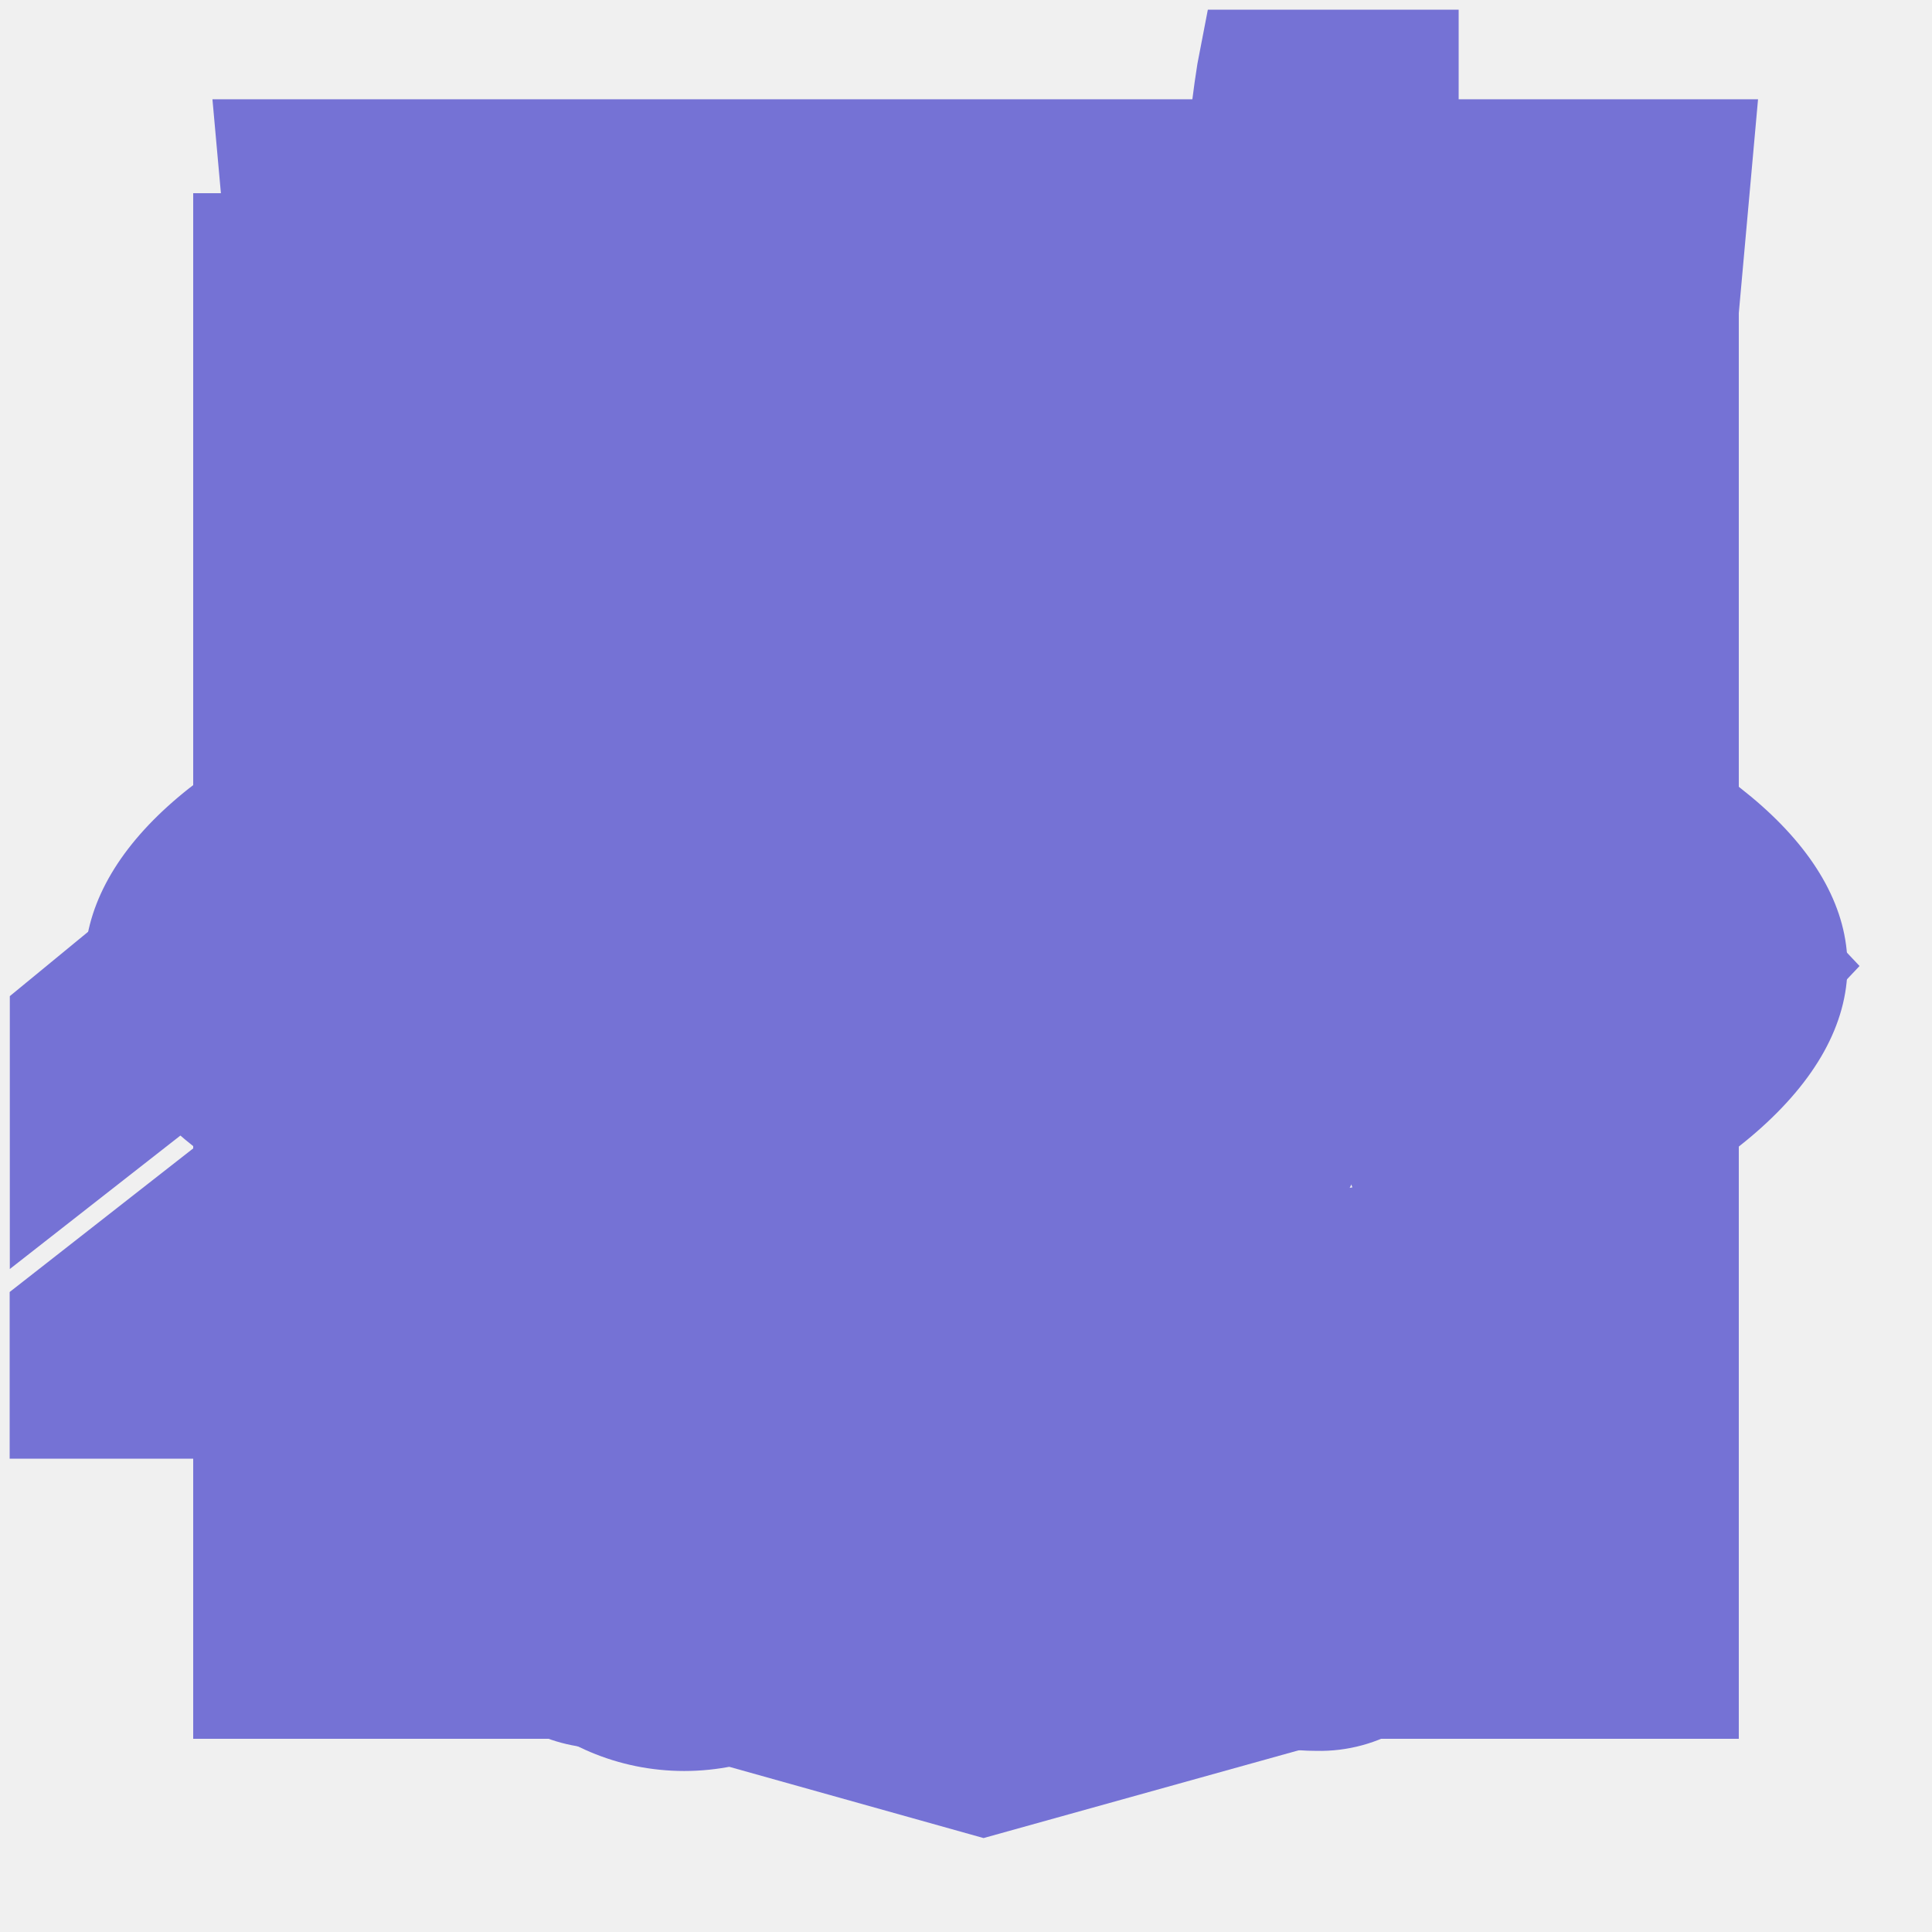
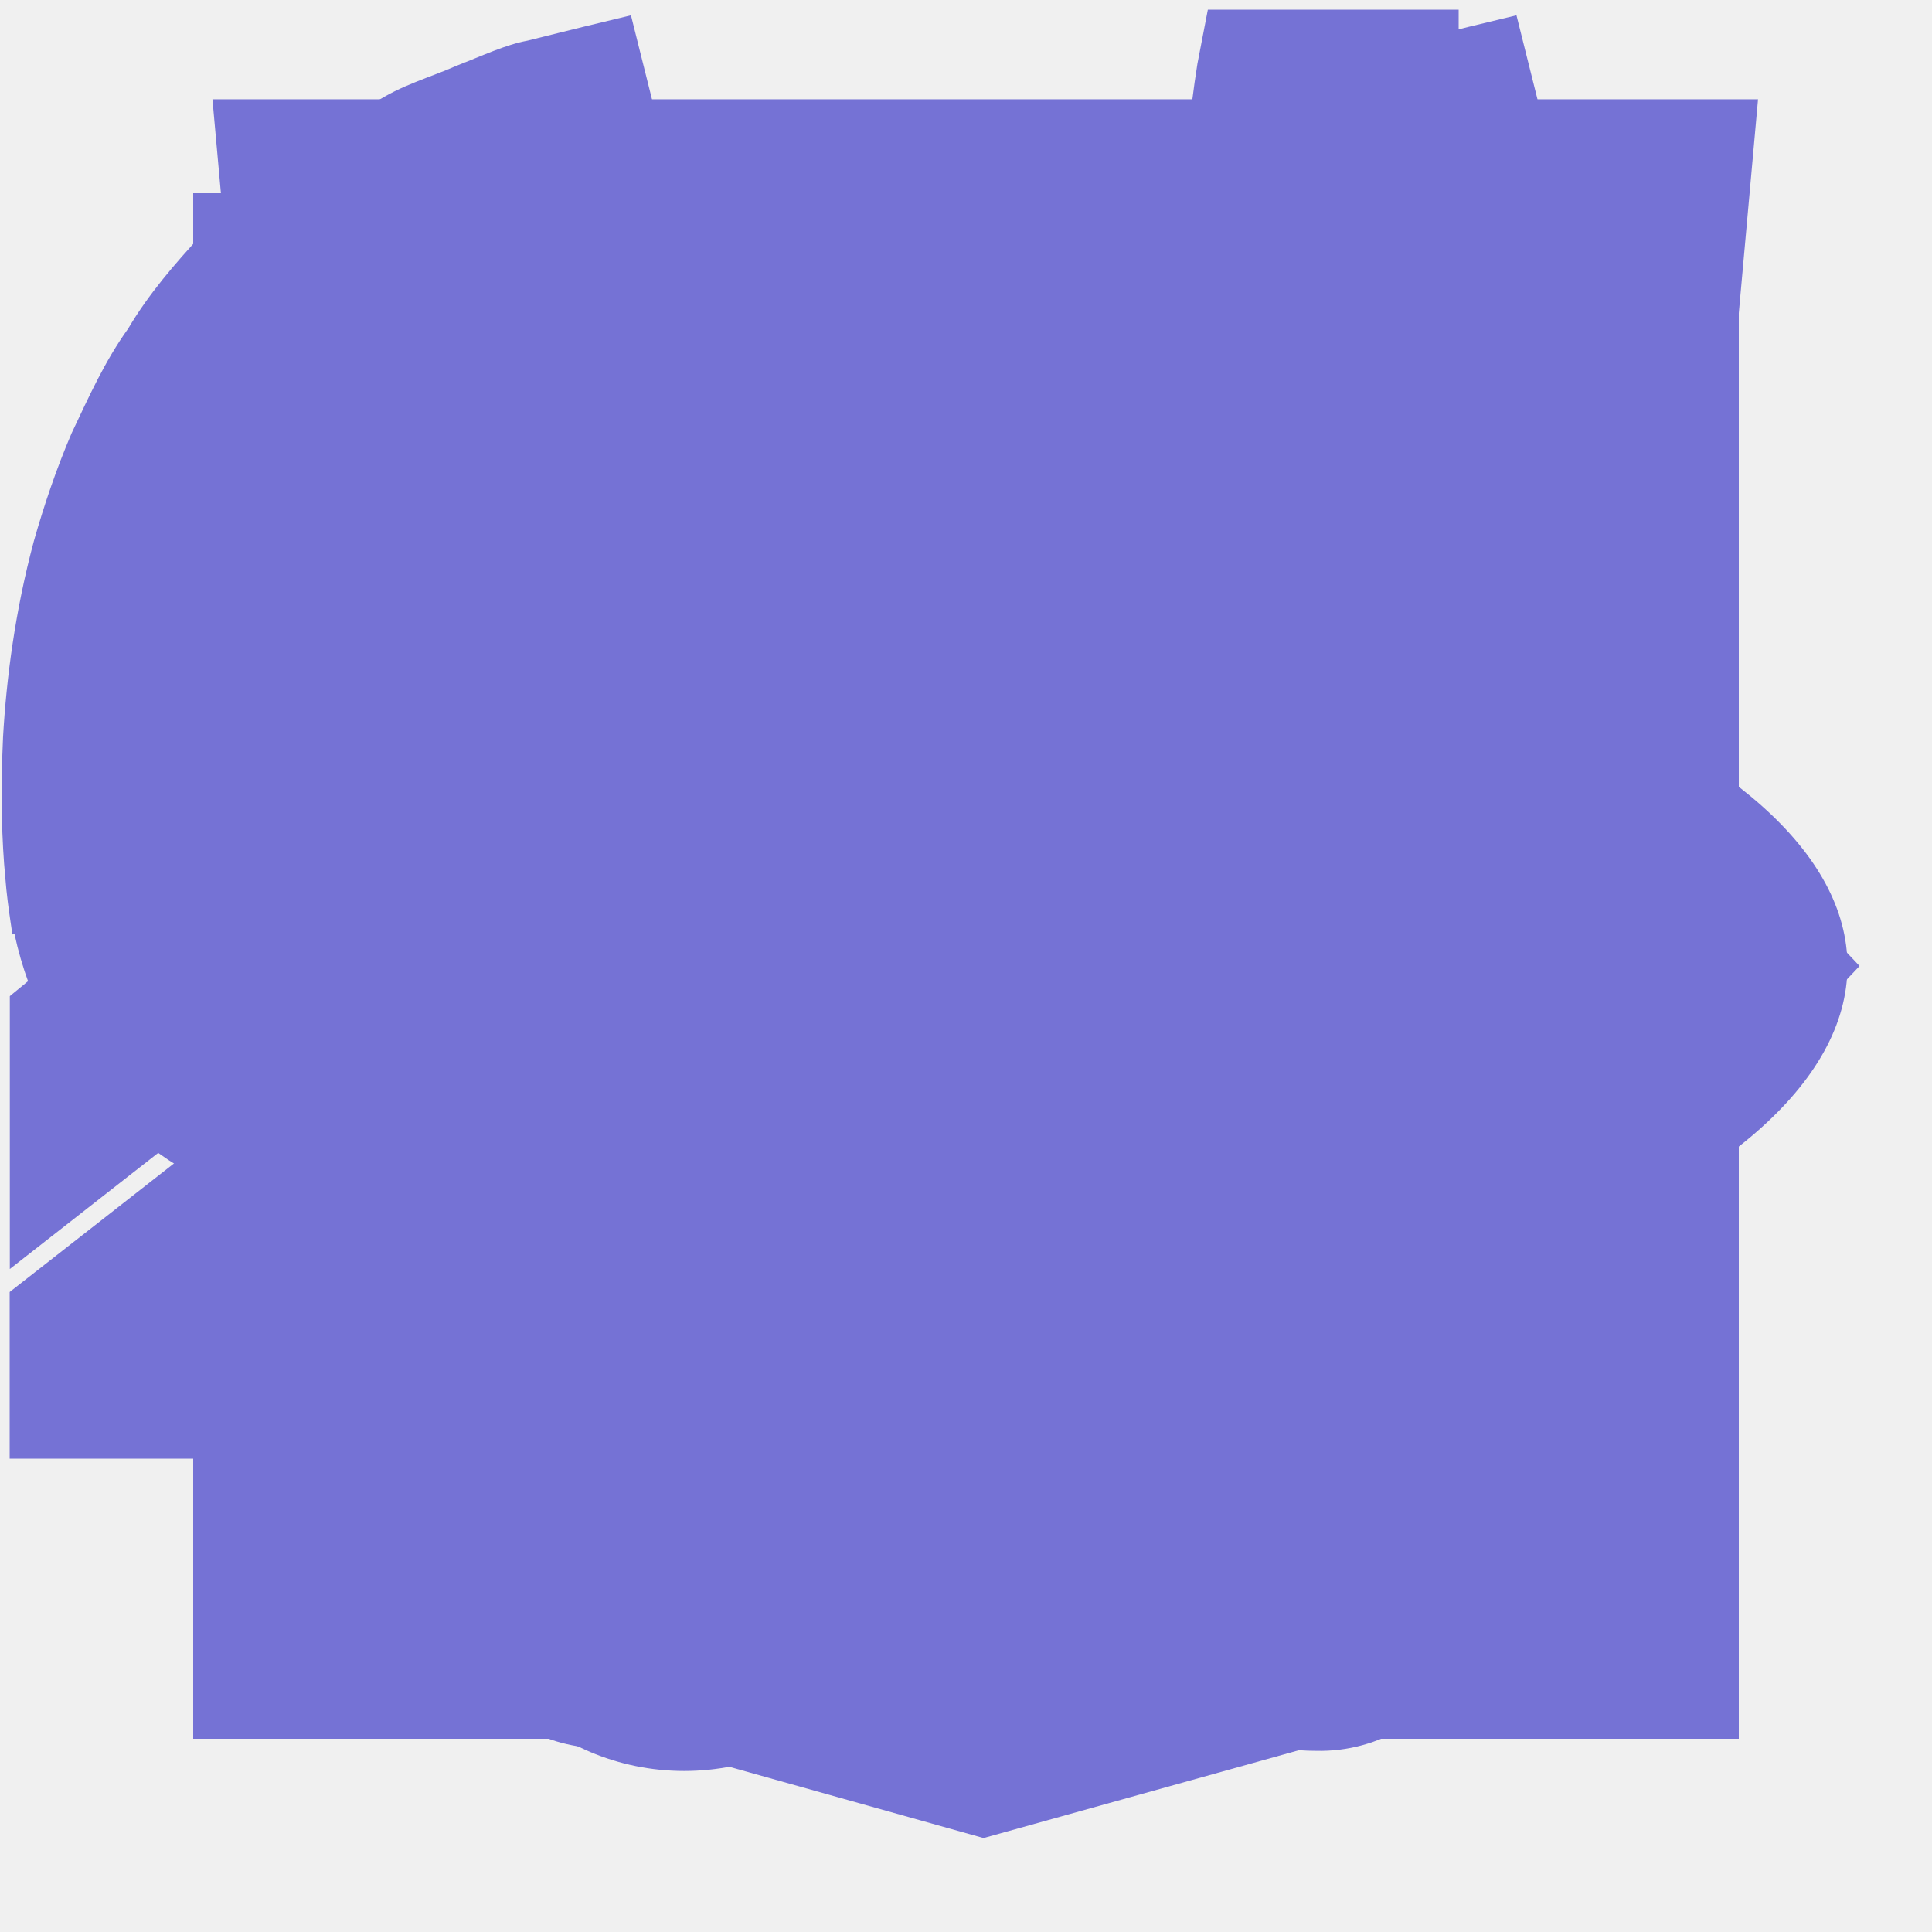
<svg xmlns="http://www.w3.org/2000/svg" width="50" height="50" viewBox="0 0 50 50" fill="none">
  <g id="code">
    <path fill-rule="evenodd" clip-rule="evenodd" d="M18.312 42.065L27.262 6.688L31.438 7.872L22.488 43.312L18.312 42.065Z" fill="#7572D5" />
    <path fill-rule="evenodd" clip-rule="evenodd" d="M13.502 12.688L16.562 15.928L7.995 25L16.562 34.072L13.502 37.312L1.875 25L13.502 12.688Z" fill="#7572D5" />
    <path fill-rule="evenodd" clip-rule="evenodd" d="M36.498 12.688L33.438 15.928L42.005 25L33.438 34.072L36.498 37.312L48.125 25L36.498 12.688Z" fill="#7572D5" />
  </g>
  <g id="css">
    <path d="M38.051 10.844L12.946 10.838L13.351 15.755L32.638 15.758L32.152 20.85H19.503L19.961 25.674H31.736L31.039 32.281L25.497 33.789L19.866 32.27L19.508 28.313H14.536L15.088 35.541L25.497 38.734L35.731 35.865L38.049 10.845L38.051 10.844ZM5.498 2.569H45.498L41.86 43L25.454 47.569L9.14 42.997L5.498 2.569Z" fill="#7572D5" />
  </g>
  <g id="styled">
    <path d="M37.259 6.25L36.989 7.65C36.571 10.302 36.722 11.061 37.868 12.045L38.975 12.955L37.829 18.03C37.144 21.059 36.304 23.597 35.771 24.431C35.313 25.15 34.78 26.21 34.664 26.779C34.473 27.459 33.825 28.143 32.833 28.748C31.958 29.242 30.238 30.566 29.02 31.629C28.047 32.499 27.377 33.033 27.013 33.262L25.823 34.196C25.442 34.805 25.225 35.295 25.142 35.667C25.059 36.05 25.106 36.304 25.229 36.49C25.348 36.669 25.553 36.795 25.834 36.874C26.167 36.951 26.51 36.979 26.851 36.956C27.622 36.904 28.386 36.769 29.128 36.555C29.381 36.487 29.579 36.422 29.752 36.365C30.019 36.039 30.635 35.424 31.727 34.353C34.625 31.515 35.731 29.961 34.589 30.38C34.167 30.53 34.358 30.151 35.082 29.392C36.61 27.914 37.486 25.68 39.317 18.675C40.766 13.144 40.766 13.066 41.833 13.066C42.334 13.066 43.75 13.152 43.75 13.152V6.25H40.499H37.259ZM24.422 18.081C23.369 18.073 21.106 19.666 14.33 25.161C14.038 25.852 14.013 26.328 14.146 26.636C14.233 26.847 14.392 26.994 14.611 27.101C14.828 27.209 15.109 27.273 15.419 27.298C16.035 27.352 16.763 27.255 17.35 27.141L17.747 27.051C17.883 26.87 18.061 26.725 18.266 26.629C18.684 26.4 20.439 24.81 22.194 23.106C25.283 19.999 26.007 18.596 24.75 18.142C24.646 18.101 24.533 18.08 24.422 18.081ZM32.336 20.239C31.41 20.264 29.741 21.331 26.883 23.597C25.449 24.753 24.541 25.376 24.054 25.505L22.165 26.987C21.455 28.275 21.351 29.074 21.538 29.514C21.585 29.622 21.653 29.721 21.739 29.803C21.824 29.886 21.925 29.95 22.036 29.994C22.311 30.102 22.605 30.156 22.901 30.155C23.608 30.147 24.311 30.045 24.991 29.85C25.345 29.756 25.695 29.646 26.04 29.521L26.144 29.478L26.335 29.378C26.696 28.916 27.525 28.046 28.563 27.044C31.842 23.901 33.518 21.667 33.176 20.833C33.021 20.429 32.754 20.225 32.336 20.239ZM23.6 24.105C23.333 24.134 22.735 24.592 21.657 25.53C20.1 26.897 18.403 27.685 17.815 27.334C17.679 27.364 17.542 27.393 17.404 27.42C16.806 27.538 16.06 27.635 15.393 27.581C15.079 27.562 14.771 27.485 14.485 27.355C14.215 27.233 14 27.016 13.88 26.747C13.746 26.425 13.746 26.024 13.898 25.512L11.555 27.423L6.254 31.78V38.842L23.625 25.251C23.622 25.102 23.641 24.953 23.683 24.81C23.816 24.331 23.809 24.087 23.6 24.109V24.105ZM31.075 26.392C30.811 26.392 30.372 26.761 29.669 27.502C28.714 28.515 27.211 29.496 26.415 29.696L26.292 29.761C26.161 29.814 26.029 29.865 25.896 29.911C25.679 29.983 25.398 30.069 25.074 30.155C24.425 30.33 23.618 30.491 22.897 30.473C22.557 30.473 22.221 30.407 21.906 30.28C21.609 30.159 21.372 29.927 21.243 29.636C21.034 29.138 21.117 28.44 21.574 27.448L6.25 39.437V43.75H12.982L27.262 32.61C27.633 32.202 28.191 31.644 28.945 30.946C30.963 29.088 31.421 28.447 31.421 27.499C31.421 26.761 31.338 26.389 31.075 26.389V26.392ZM34.473 33.373L33.251 34.583C32.567 35.227 31.345 36.022 30.509 36.362L30.343 36.433L30.332 36.451L30.296 36.487C30.264 36.512 30.249 36.516 30.224 36.526C29.89 36.652 29.551 36.763 29.208 36.859C28.444 37.08 27.659 37.218 26.865 37.271C26.49 37.295 26.113 37.262 25.748 37.174C25.431 37.105 25.151 36.921 24.962 36.659C24.789 36.394 24.739 36.039 24.836 35.603C24.913 35.292 25.028 34.991 25.178 34.708L13.656 43.75H28.981L30.811 41.667C33.327 38.753 34.473 36.669 34.473 34.887V33.373Z" fill="#7572D5" />
  </g>
  <g id="react">
    <g clip-path="url(#clip0_20_1854)">
      <path d="M47.812 25C47.812 22.083 44.688 19.375 39.479 17.5L38.542 17.188V16.771C39.688 11.042 38.854 6.771 36.25 5.208C33.646 3.646 29.792 5.104 25.625 8.75L25 9.375L24.792 9.167H24.583C20.312 5.208 16.146 3.854 13.542 5.312C10.938 6.771 10.208 10.833 11.25 16.146C11.36 16.484 11.43 16.833 11.458 17.188L10.312 17.604C5.208 19.375 2.188 22.083 2.188 25C2.188 27.917 5.521 30.833 10.729 32.708L11.458 32.917C11.33 33.285 11.259 33.672 11.25 34.062C10.208 39.271 11.146 43.229 13.542 44.688C15.938 46.146 20.312 44.792 24.479 41.146L25.104 40.625L25.938 41.458C28.854 43.958 31.771 45.312 34.062 45.312C34.871 45.331 35.667 45.114 36.354 44.688C38.958 43.229 39.896 38.958 38.75 33.542V33.333C38.705 33.162 38.67 32.988 38.646 32.812H38.958C44.479 30.833 47.812 28.021 47.812 25ZM44.792 25C44.792 26.25 42.5 28.438 38.021 29.896H37.812C37.266 28.22 36.605 26.584 35.833 25C36.562 23.333 37.188 21.667 37.708 20.104L38.542 20.312C42.708 21.771 44.792 23.75 44.792 25ZM27.917 39.167L27.083 38.542C28.276 37.22 29.389 35.829 30.417 34.375L35.729 33.542C35.833 33.75 35.833 33.958 35.938 34.062C36.309 35.949 36.379 37.883 36.146 39.792C35.999 40.705 35.561 41.545 34.896 42.188C33.854 42.812 31.042 41.979 27.917 39.167ZM26.562 34.583L25.104 36.458L23.438 34.583H26.562ZM12.292 20C12.815 21.717 13.477 23.39 14.271 25C13.476 26.646 12.815 28.353 12.292 30.104L11.667 29.896C9.843 29.32 8.145 28.401 6.667 27.188C6.284 26.945 5.956 26.626 5.705 26.249C5.454 25.872 5.284 25.447 5.208 25C5.208 23.75 7.292 21.771 11.25 20.417L12.292 20ZM23.438 15.417L25 13.646L26.562 15.417H23.438ZM34.896 7.812C36.042 8.437 36.667 11.562 35.729 16.146C35.734 16.202 35.727 16.259 35.709 16.313C35.691 16.366 35.663 16.416 35.625 16.458L30.417 15.625C29.389 14.171 28.276 12.78 27.083 11.458L27.708 10.938C31.042 8.021 33.75 7.187 34.896 7.812ZM17.5 18.854L16.667 20.208L15.938 21.562C15.625 20.833 15.417 20.104 15.104 19.271L17.5 18.854ZM15.104 30.729C15.417 30 15.625 29.271 15.938 28.438L16.667 29.792L17.5 31.146L15.104 30.729ZM32.5 25C31.97 26.142 31.379 27.255 30.729 28.333C30.104 29.479 29.375 30.521 28.75 31.562H21.25C20.521 30.417 19.792 29.375 19.271 28.333C18.616 27.258 18.025 26.145 17.5 25C18.005 23.846 18.597 22.732 19.271 21.667C19.869 20.587 20.53 19.544 21.25 18.542C23.746 18.333 26.254 18.333 28.75 18.542C29.479 19.583 30.104 20.625 30.729 21.667C31.403 22.732 31.995 23.846 32.5 25ZM33.333 20.208L32.5 18.854L34.896 19.375C34.664 20.121 34.386 20.851 34.062 21.562L33.333 20.208ZM32.5 31.146L33.333 29.792L34.062 28.333L35 30.729L32.5 31.146ZM22.812 11.354H22.917L19.583 15.521L14.375 16.354C14.271 16.042 14.271 15.833 14.167 15.521C13.333 11.25 13.958 8.333 15 7.812C15.277 7.631 15.61 7.557 15.938 7.604C17.396 7.604 19.896 8.646 22.708 11.146L22.812 11.354ZM14.167 34.583C14.186 34.262 14.256 33.945 14.375 33.646L19.688 34.375C20.689 35.848 21.803 37.241 23.021 38.542L22.812 38.75L22.604 38.958C21.184 40.274 19.521 41.3 17.708 41.979C17.311 42.187 16.875 42.313 16.427 42.349C15.98 42.385 15.53 42.33 15.104 42.188C13.958 41.562 13.333 38.75 14.167 34.583Z" fill="#7572D5" />
      <path d="M25 20.417C24.089 20.396 23.193 20.647 22.426 21.138C21.659 21.629 21.055 22.337 20.692 23.173C20.329 24.008 20.223 24.933 20.388 25.828C20.553 26.724 20.981 27.551 21.618 28.202C22.255 28.854 23.071 29.301 23.963 29.486C24.855 29.672 25.781 29.587 26.625 29.243C27.468 28.9 28.191 28.313 28.699 27.557C29.207 26.801 29.479 25.911 29.479 25C29.48 23.802 29.011 22.652 28.174 21.795C27.337 20.939 26.197 20.444 25 20.417Z" fill="#7572D5" />
    </g>
    <defs>
      <clipPath id="clip0_20_1854">
        <rect width="50" height="50" fill="white" />
      </clipPath>
    </defs>
  </g>
  <g id="typescript">
    <path d="M5 25V45H45V5H5V25ZM37.235 23.407C38.252 23.66 39.025 24.112 39.737 24.848C40.105 25.242 40.652 25.958 40.695 26.132C40.708 26.182 38.968 27.348 37.915 28.003C37.877 28.028 37.723 27.863 37.553 27.61C37.037 26.86 36.498 26.537 35.673 26.48C34.46 26.397 33.68 27.032 33.687 28.092C33.676 28.352 33.734 28.611 33.857 28.842C34.123 29.393 34.62 29.725 36.173 30.397C39.038 31.63 40.263 32.442 41.025 33.597C41.875 34.885 42.067 36.943 41.488 38.473C40.855 40.137 39.28 41.267 37.063 41.64C36.378 41.762 34.753 41.743 34.017 41.61C32.41 41.323 30.887 40.53 29.947 39.488C29.578 39.083 28.86 38.022 28.905 37.947C28.923 37.92 29.088 37.818 29.272 37.712C29.452 37.61 30.123 37.222 30.758 36.853L31.908 36.187L32.15 36.543C32.487 37.057 33.222 37.762 33.667 37.997C34.943 38.67 36.695 38.575 37.558 37.8C37.732 37.654 37.869 37.469 37.96 37.261C38.05 37.053 38.092 36.827 38.08 36.6C38.08 36.137 38.022 35.933 37.78 35.583C37.47 35.14 36.835 34.767 35.032 33.983C32.968 33.095 32.08 32.543 31.267 31.667C30.759 31.088 30.384 30.405 30.168 29.667C30.017 29.102 29.978 27.685 30.098 27.115C30.523 25.12 32.028 23.732 34.2 23.318C34.905 23.185 36.543 23.235 37.235 23.407ZM27.845 25.077L27.858 26.715H22.65V41.508H18.967V26.715H13.763V25.108C13.763 24.218 13.782 23.475 13.807 23.458C13.827 23.432 16.995 23.418 20.835 23.425L27.827 23.445L27.845 25.077Z" fill="#7572D5" />
  </g>
  <g id="styled">
    <path d="M31.259 0.25L30.989 1.65C30.571 4.302 30.722 5.061 31.868 6.045L32.975 6.955L31.829 12.03C31.144 15.059 30.304 17.597 29.771 18.431C29.313 19.15 28.78 20.21 28.664 20.779C28.473 21.459 27.825 22.143 26.833 22.748C25.958 23.242 24.238 24.566 23.02 25.629C22.047 26.499 21.377 27.033 21.013 27.262L19.823 28.196C19.442 28.805 19.225 29.295 19.142 29.667C19.059 30.05 19.106 30.304 19.229 30.491C19.348 30.669 19.553 30.795 19.834 30.874C20.167 30.951 20.51 30.979 20.851 30.956C21.622 30.904 22.386 30.769 23.128 30.555C23.381 30.487 23.579 30.422 23.752 30.365C24.019 30.04 24.635 29.424 25.727 28.354C28.625 25.515 29.731 23.961 28.588 24.38C28.167 24.53 28.358 24.151 29.082 23.392C30.61 21.914 31.486 19.68 33.317 12.675C34.766 7.144 34.766 7.066 35.833 7.066C36.334 7.066 37.75 7.151 37.75 7.151V0.25H34.499H31.259ZM18.422 12.081C17.369 12.073 15.106 13.666 8.33 19.161C8.038 19.852 8.013 20.328 8.146 20.636C8.233 20.847 8.392 20.994 8.611 21.101C8.828 21.209 9.109 21.273 9.419 21.298C10.035 21.352 10.763 21.255 11.35 21.141L11.747 21.051C11.883 20.87 12.061 20.725 12.266 20.629C12.684 20.4 14.439 18.81 16.194 17.106C19.283 13.999 20.007 12.596 18.75 12.142C18.646 12.101 18.533 12.08 18.422 12.081ZM26.336 14.239C25.41 14.264 23.741 15.331 20.883 17.597C19.449 18.753 18.541 19.376 18.054 19.505L16.165 20.987C15.455 22.275 15.351 23.074 15.538 23.514C15.585 23.622 15.653 23.721 15.739 23.803C15.824 23.886 15.925 23.95 16.036 23.994C16.311 24.102 16.605 24.156 16.901 24.155C17.608 24.147 18.311 24.045 18.991 23.85C19.345 23.756 19.695 23.646 20.04 23.521L20.144 23.478L20.335 23.378C20.696 22.916 21.525 22.046 22.563 21.044C25.842 17.901 27.518 15.667 27.176 14.833C27.021 14.429 26.754 14.225 26.336 14.239ZM17.6 18.105C17.333 18.134 16.735 18.592 15.657 19.53C14.1 20.897 12.403 21.685 11.815 21.334C11.679 21.364 11.542 21.393 11.405 21.42C10.806 21.538 10.06 21.635 9.393 21.581C9.079 21.562 8.771 21.485 8.485 21.355C8.215 21.233 8 21.016 7.88 20.747C7.746 20.425 7.746 20.024 7.898 19.512L5.555 21.423L0.254 25.78V32.842L17.625 19.251C17.622 19.102 17.641 18.953 17.683 18.81C17.816 18.331 17.809 18.087 17.6 18.109V18.105ZM25.075 20.392C24.811 20.392 24.372 20.761 23.669 21.502C22.714 22.515 21.211 23.496 20.415 23.696L20.292 23.761C20.161 23.814 20.029 23.865 19.896 23.911C19.679 23.983 19.398 24.069 19.074 24.155C18.425 24.33 17.618 24.491 16.897 24.473C16.557 24.473 16.221 24.407 15.906 24.28C15.609 24.159 15.372 23.927 15.243 23.636C15.034 23.138 15.117 22.44 15.574 21.448L0.25 33.437V37.75H6.982L21.262 26.61C21.633 26.202 22.191 25.644 22.945 24.946C24.963 23.088 25.421 22.447 25.421 21.499C25.421 20.761 25.338 20.389 25.075 20.389V20.392ZM28.473 27.373L27.251 28.583C26.567 29.227 25.345 30.022 24.509 30.362L24.343 30.433L24.332 30.451L24.296 30.487C24.264 30.512 24.249 30.516 24.224 30.526C23.89 30.652 23.551 30.763 23.208 30.859C22.444 31.08 21.659 31.218 20.865 31.271C20.49 31.295 20.113 31.262 19.748 31.174C19.431 31.105 19.151 30.921 18.962 30.659C18.789 30.394 18.739 30.04 18.836 29.603C18.913 29.292 19.028 28.991 19.178 28.708L7.656 37.75H22.981L24.811 35.667C27.327 32.753 28.473 30.669 28.473 28.887V27.373Z" fill="#7572D5" />
  </g>
  <g id="figma">
    <path d="M17.708 4.167C14.257 4.167 11.458 6.965 11.458 10.417C11.458 13.868 14.257 16.667 17.708 16.667H32.292C35.743 16.667 38.542 13.868 38.542 10.417C38.542 6.965 35.743 4.167 32.292 4.167H17.708Z" fill="#7572D5" />
    <path d="M32.292 18.75C28.84 18.75 26.042 21.548 26.042 25C26.042 28.452 28.84 31.25 32.292 31.25C35.744 31.25 38.542 28.452 38.542 25C38.542 21.548 35.744 18.75 32.292 18.75Z" fill="#7572D5" />
    <path d="M11.458 25C11.458 21.548 14.257 18.75 17.708 18.75H23.958V31.25H17.708C14.257 31.25 11.458 28.452 11.458 25Z" fill="#7572D5" />
    <path d="M17.708 33.333C14.257 33.333 11.458 36.132 11.458 39.583C11.458 43.035 14.257 45.833 17.708 45.833C21.16 45.833 23.958 43.035 23.958 39.583V33.333H17.708Z" fill="#7572D5" />
  </g>
+   <g id="quote">
+     <path d="M9.542 12.833C9.077 12.833 8.631 12.904 8.188 12.969C8.331 12.485 8.479 11.994 8.717 11.552C8.954 10.91 9.325 10.354 9.694 9.794C10.002 9.188 10.546 8.777 10.946 8.258C11.365 7.754 11.935 7.419 12.387 7C12.831 6.562 13.412 6.344 13.875 6.035C14.358 5.758 14.779 5.452 15.229 5.306L16.352 4.844L17.34 4.433L16.329 0.396L15.085 0.696C14.688 0.796 14.202 0.913 13.65 1.052C13.085 1.156 12.483 1.442 11.812 1.702C11.15 1.998 10.383 2.198 9.671 2.673C8.954 3.127 8.127 3.506 7.398 4.115C6.692 4.742 5.84 5.285 5.21 6.083C4.523 6.829 3.844 7.612 3.317 8.504C2.706 9.354 2.292 10.287 1.854 11.21C1.458 12.133 1.14 13.077 0.879 13.994C0.385 15.831 0.165 17.577 0.079 19.071C0.008 20.567 0.05 21.81 0.137 22.71C0.169 23.135 0.227 23.548 0.269 23.833L0.321 24.183L0.375 24.171C0.746 25.902 1.599 27.492 2.835 28.759C4.072 30.025 5.642 30.915 7.364 31.327C9.085 31.738 10.888 31.654 12.564 31.083C14.24 30.512 15.72 29.479 16.832 28.103C17.945 26.726 18.646 25.063 18.853 23.305C19.06 21.547 18.765 19.766 18.002 18.169C17.24 16.571 16.04 15.223 14.543 14.278C13.046 13.334 11.312 12.833 9.542 12.833ZM32.458 12.833C31.994 12.833 31.548 12.904 31.104 12.969C31.248 12.485 31.396 11.994 31.633 11.552C31.871 10.91 32.242 10.354 32.61 9.794C32.919 9.188 33.462 8.777 33.862 8.258C34.281 7.754 34.852 7.419 35.304 7C35.748 6.562 36.329 6.344 36.792 6.035C37.275 5.758 37.696 5.452 38.146 5.306L39.269 4.844L40.256 4.433L39.246 0.396L38.002 0.696C37.604 0.796 37.119 0.913 36.567 1.052C36.002 1.156 35.4 1.442 34.729 1.702C34.069 2 33.3 2.198 32.587 2.675C31.871 3.129 31.044 3.508 30.315 4.117C29.608 4.744 28.756 5.287 28.127 6.083C27.44 6.829 26.76 7.612 26.233 8.504C25.623 9.354 25.208 10.287 24.771 11.21C24.375 12.133 24.056 13.077 23.796 13.994C23.302 15.831 23.081 17.577 22.996 19.071C22.925 20.567 22.967 21.81 23.054 22.71C23.085 23.135 23.144 23.548 23.185 23.833L23.238 24.183L23.292 24.171C23.662 25.902 24.515 27.492 25.752 28.759C26.989 30.025 28.559 30.915 30.28 31.327C32.002 31.738 33.805 31.654 35.481 31.083C37.156 30.512 38.636 29.479 39.749 28.103C40.862 26.726 41.563 25.063 41.77 23.305C41.977 21.547 41.682 19.766 40.919 18.169C40.156 16.571 38.957 15.223 37.46 14.278C35.962 13.334 34.228 12.833 32.458 12.833Z" fill="#7572D5" />
+   </g>
</svg>
